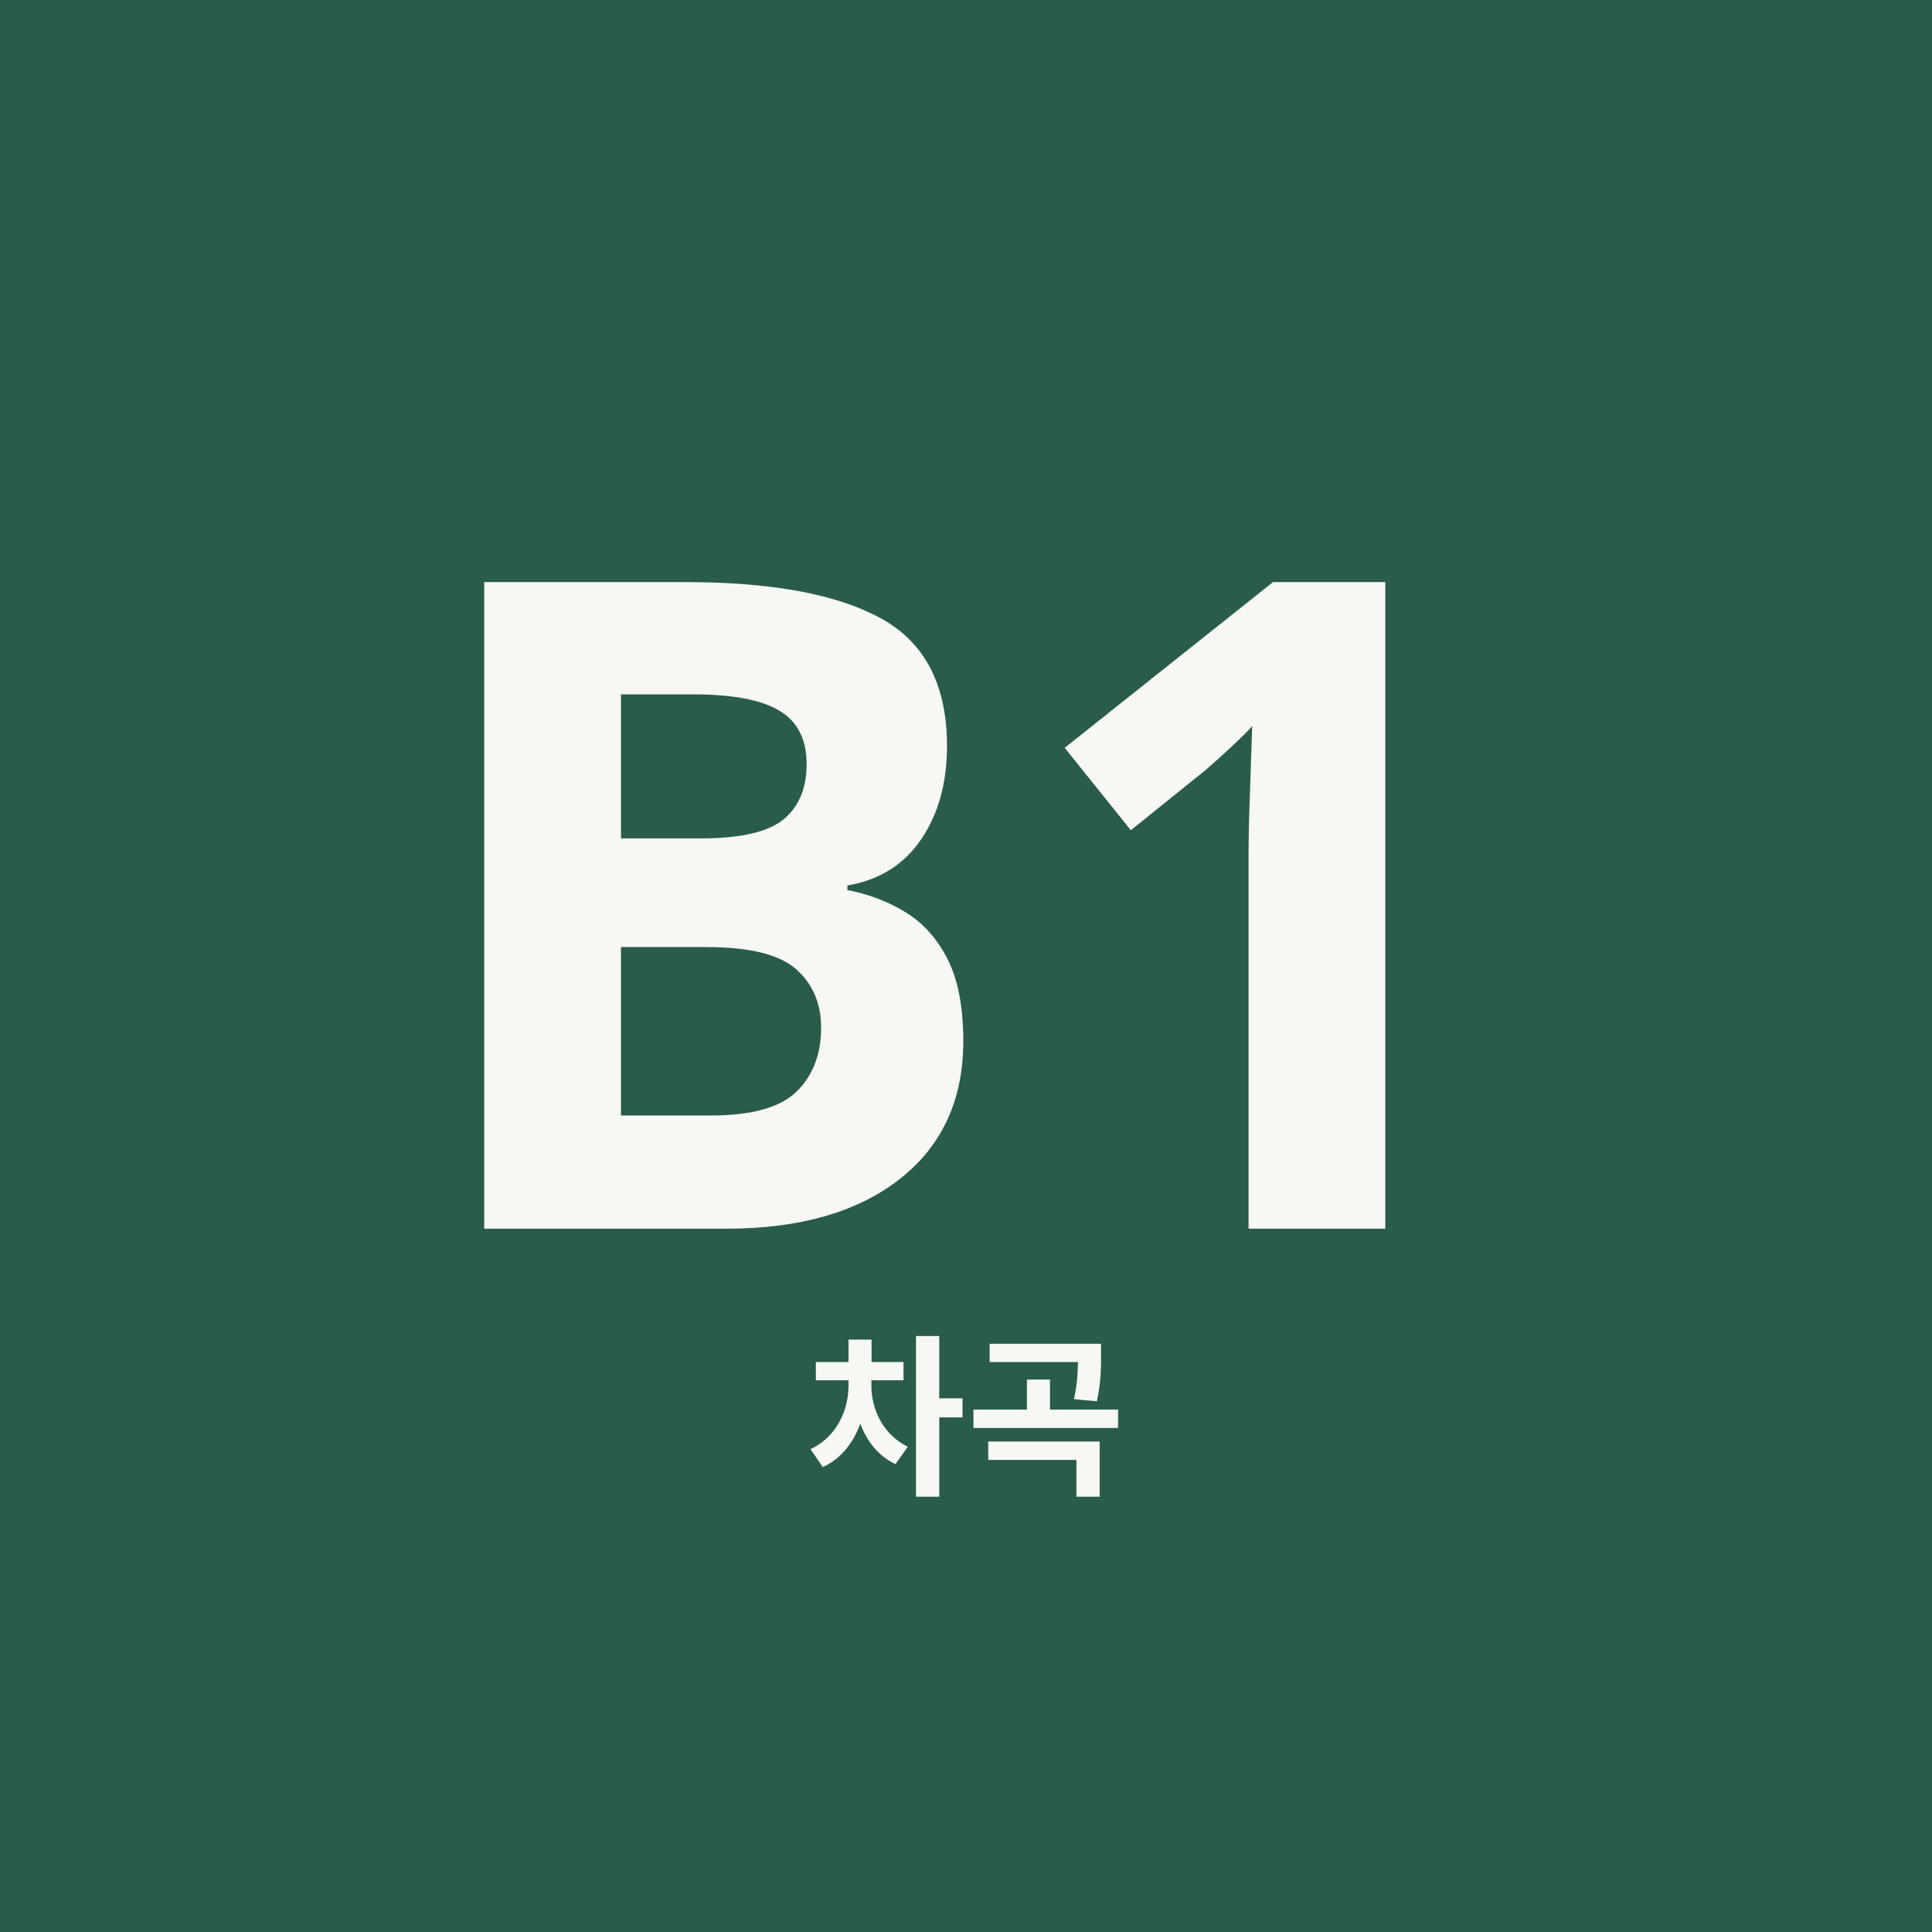
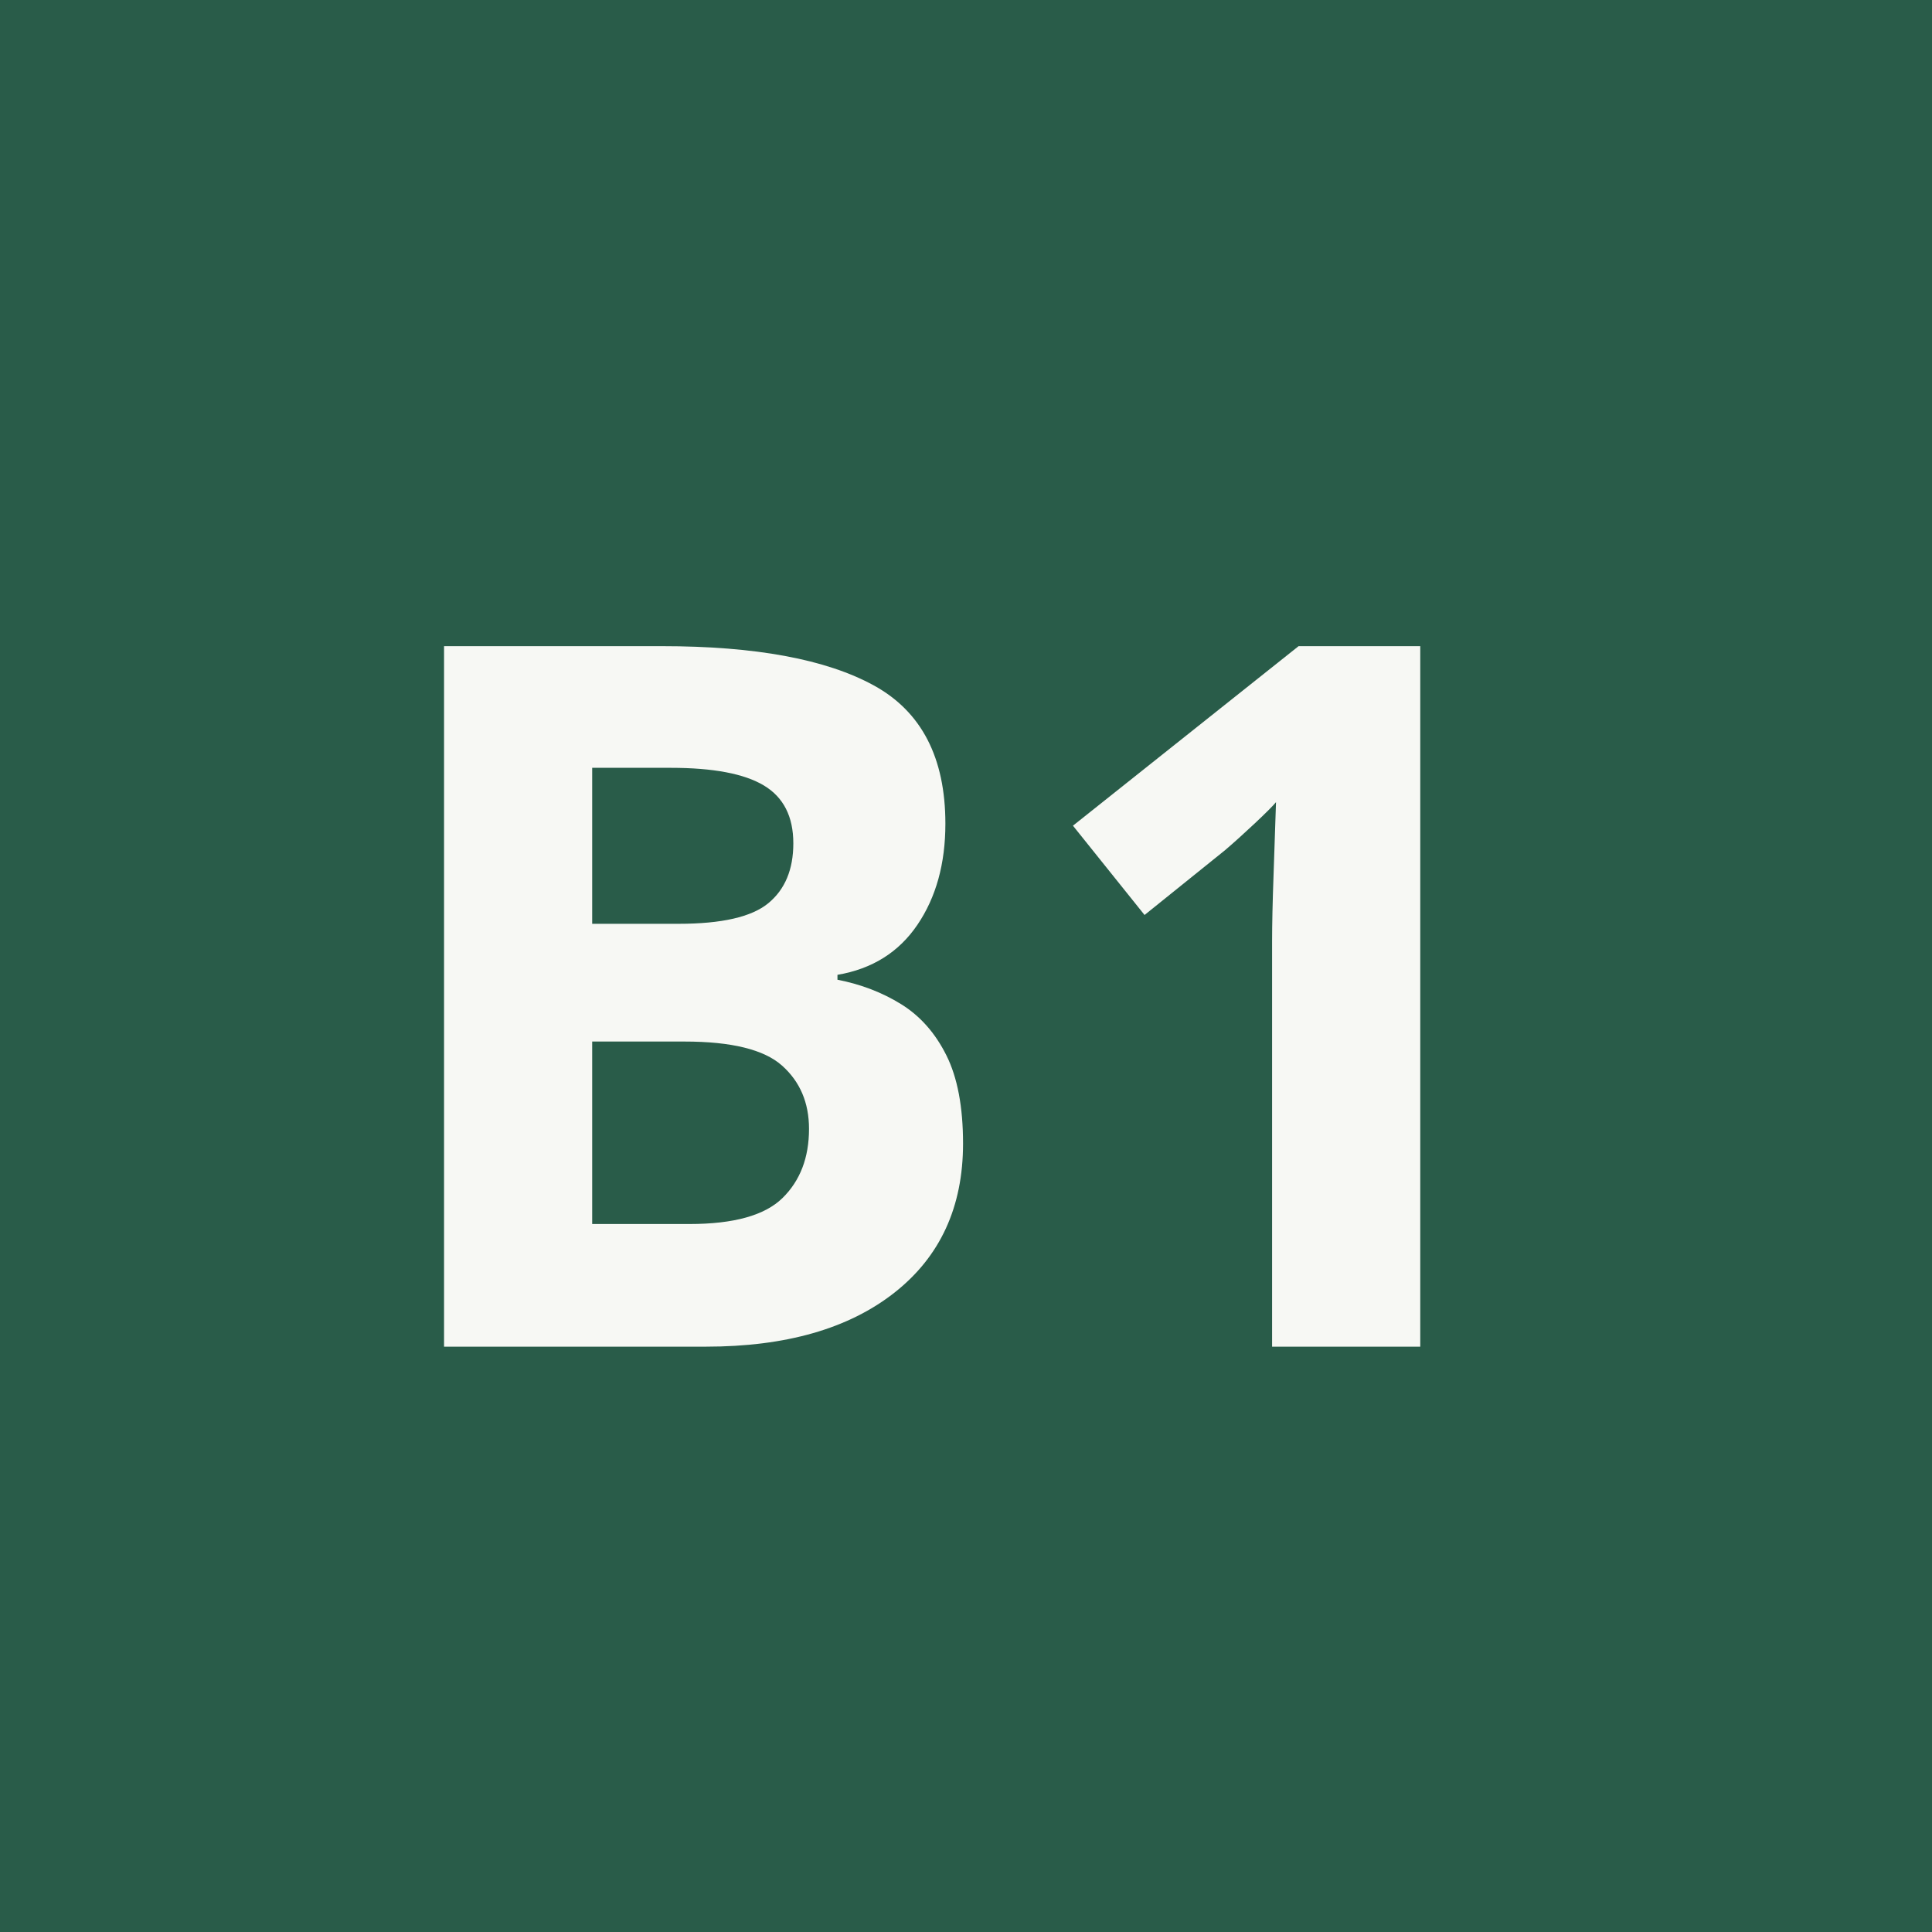
<svg xmlns="http://www.w3.org/2000/svg" width="1024" height="1024" viewBox="0 0 1024 1024">
  <rect width="1024" height="1024" fill="#295C49" />
  <g fill="#F7F8F4" font-family="Noto Sans KR" font-weight="700" text-anchor="middle">
-     <text x="512" y="465" dominant-baseline="central" font-size="480">B1</text>
-     <text x="512" y="745" dominant-baseline="central" font-size="92">차곡</text>
+     <text x="512" y="512" dominant-baseline="central" font-size="520">B1</text>
  </g>
</svg>
